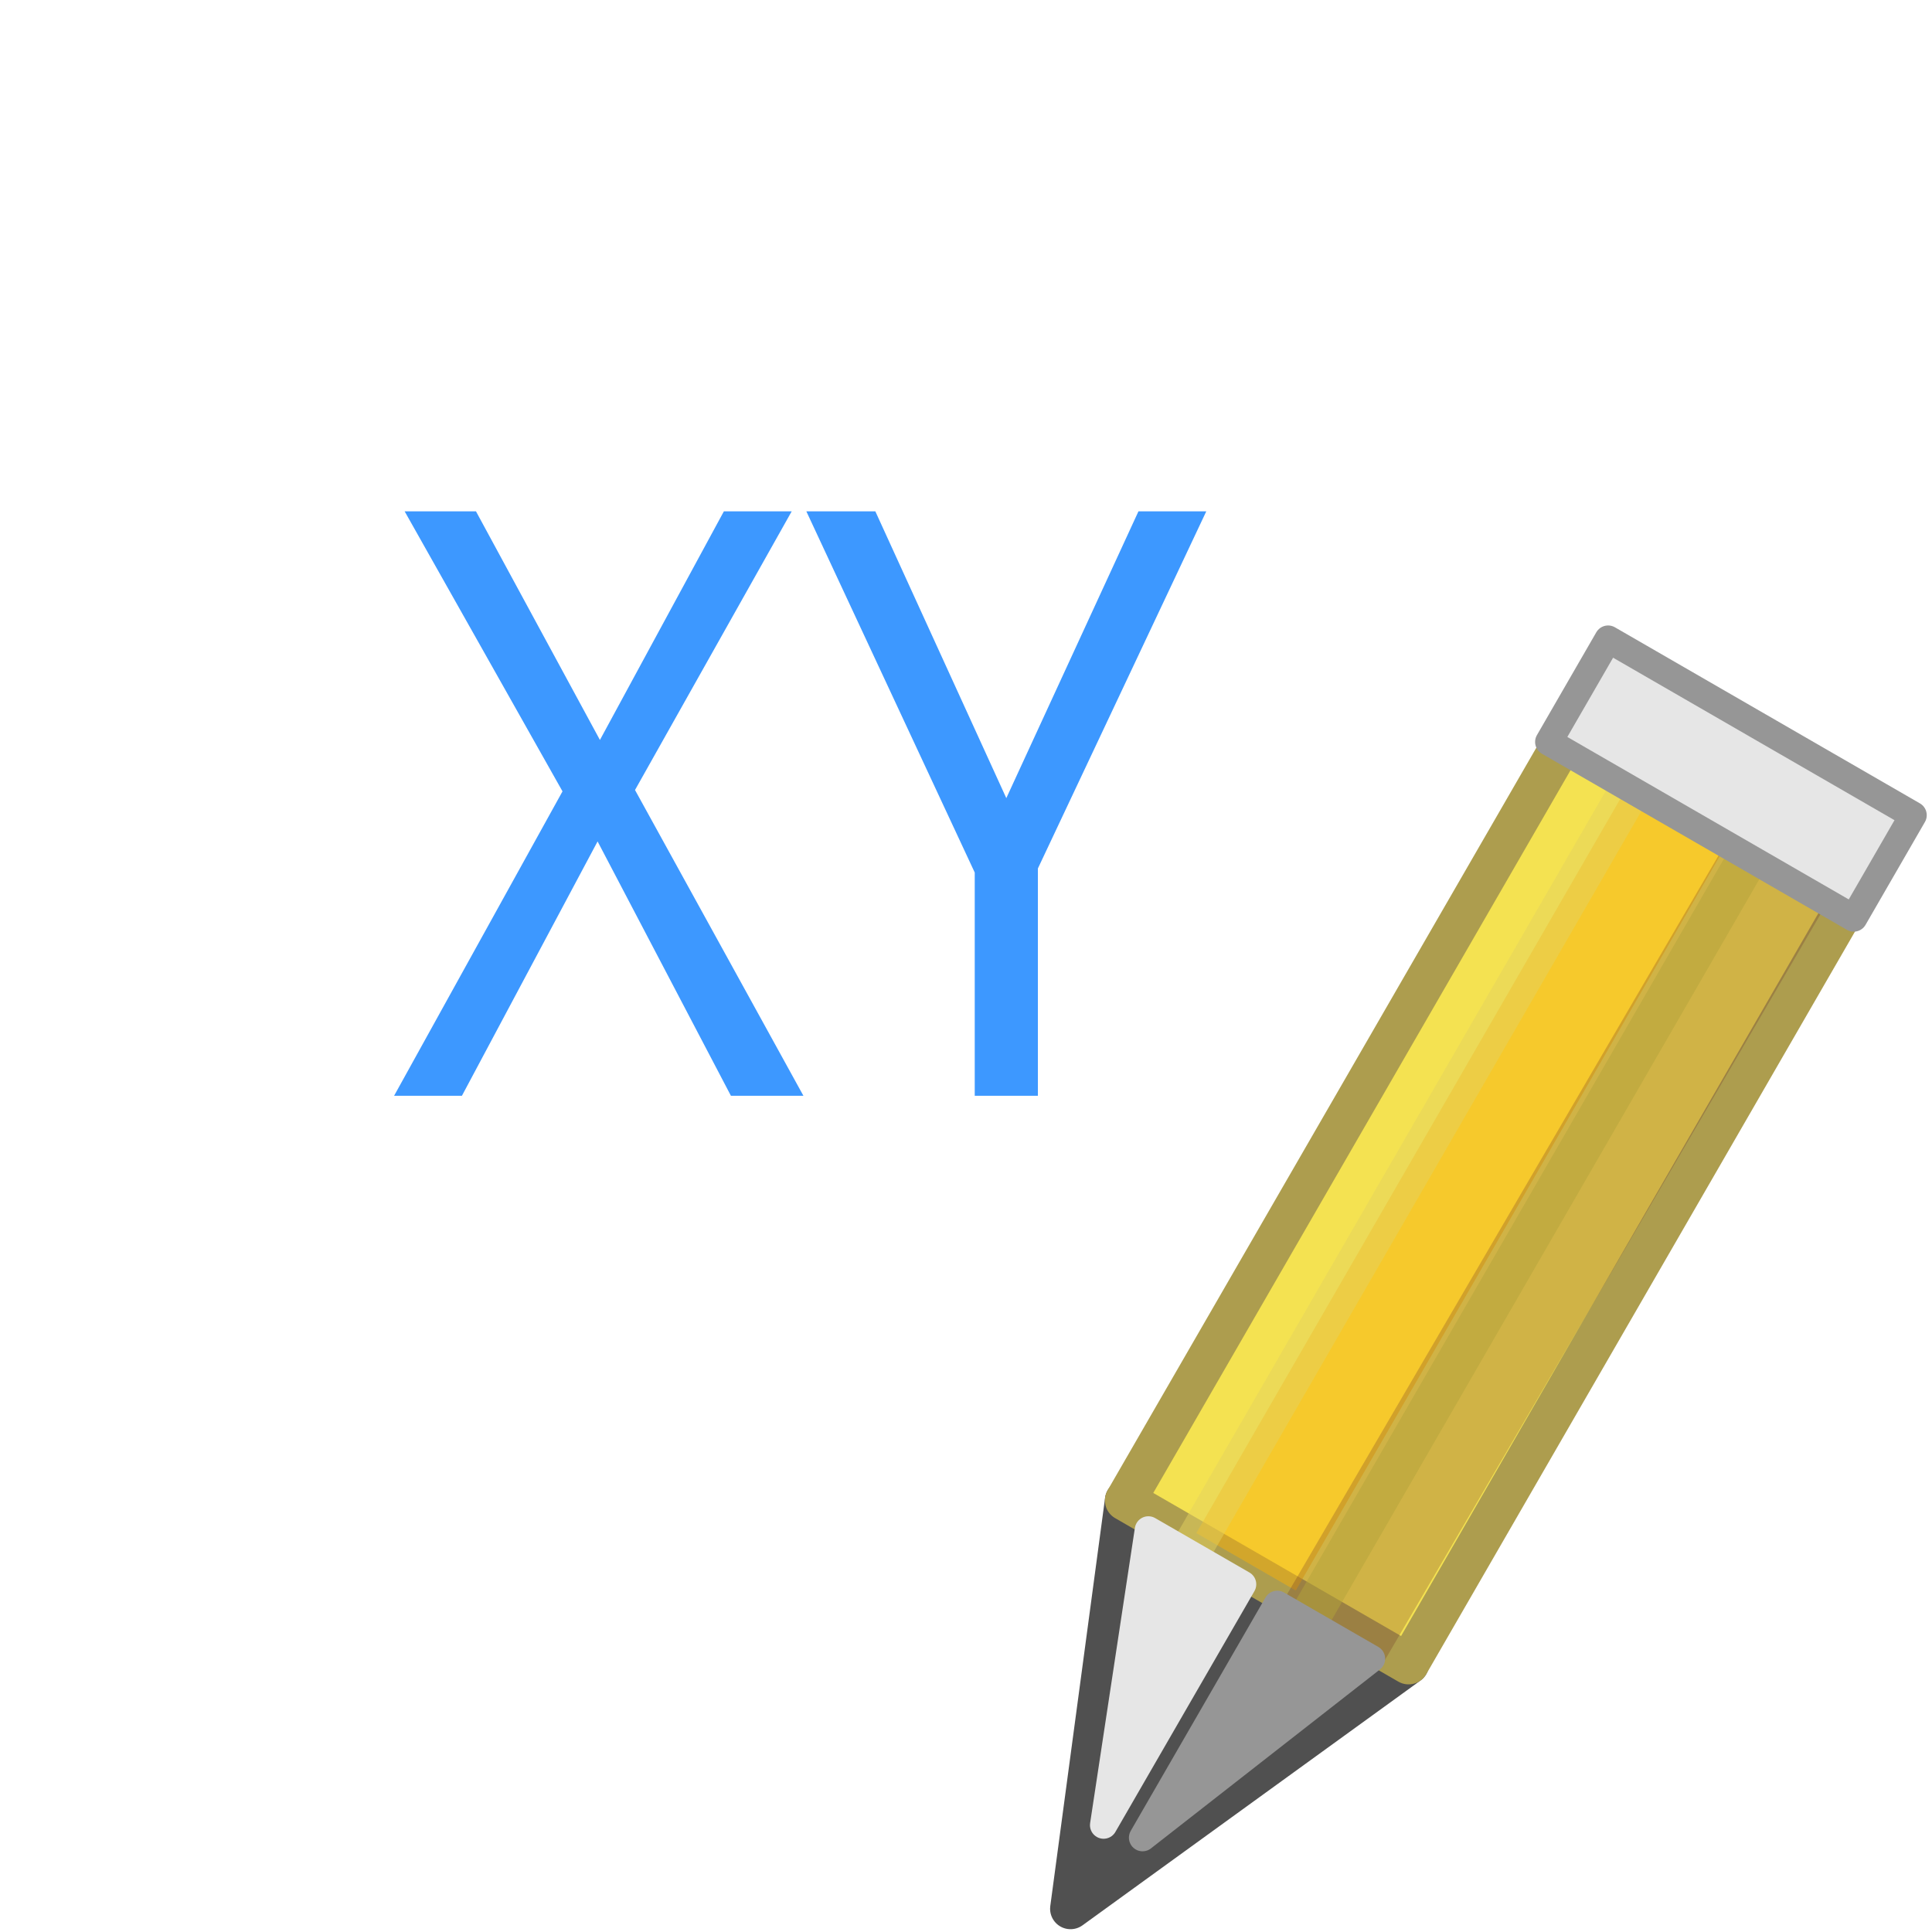
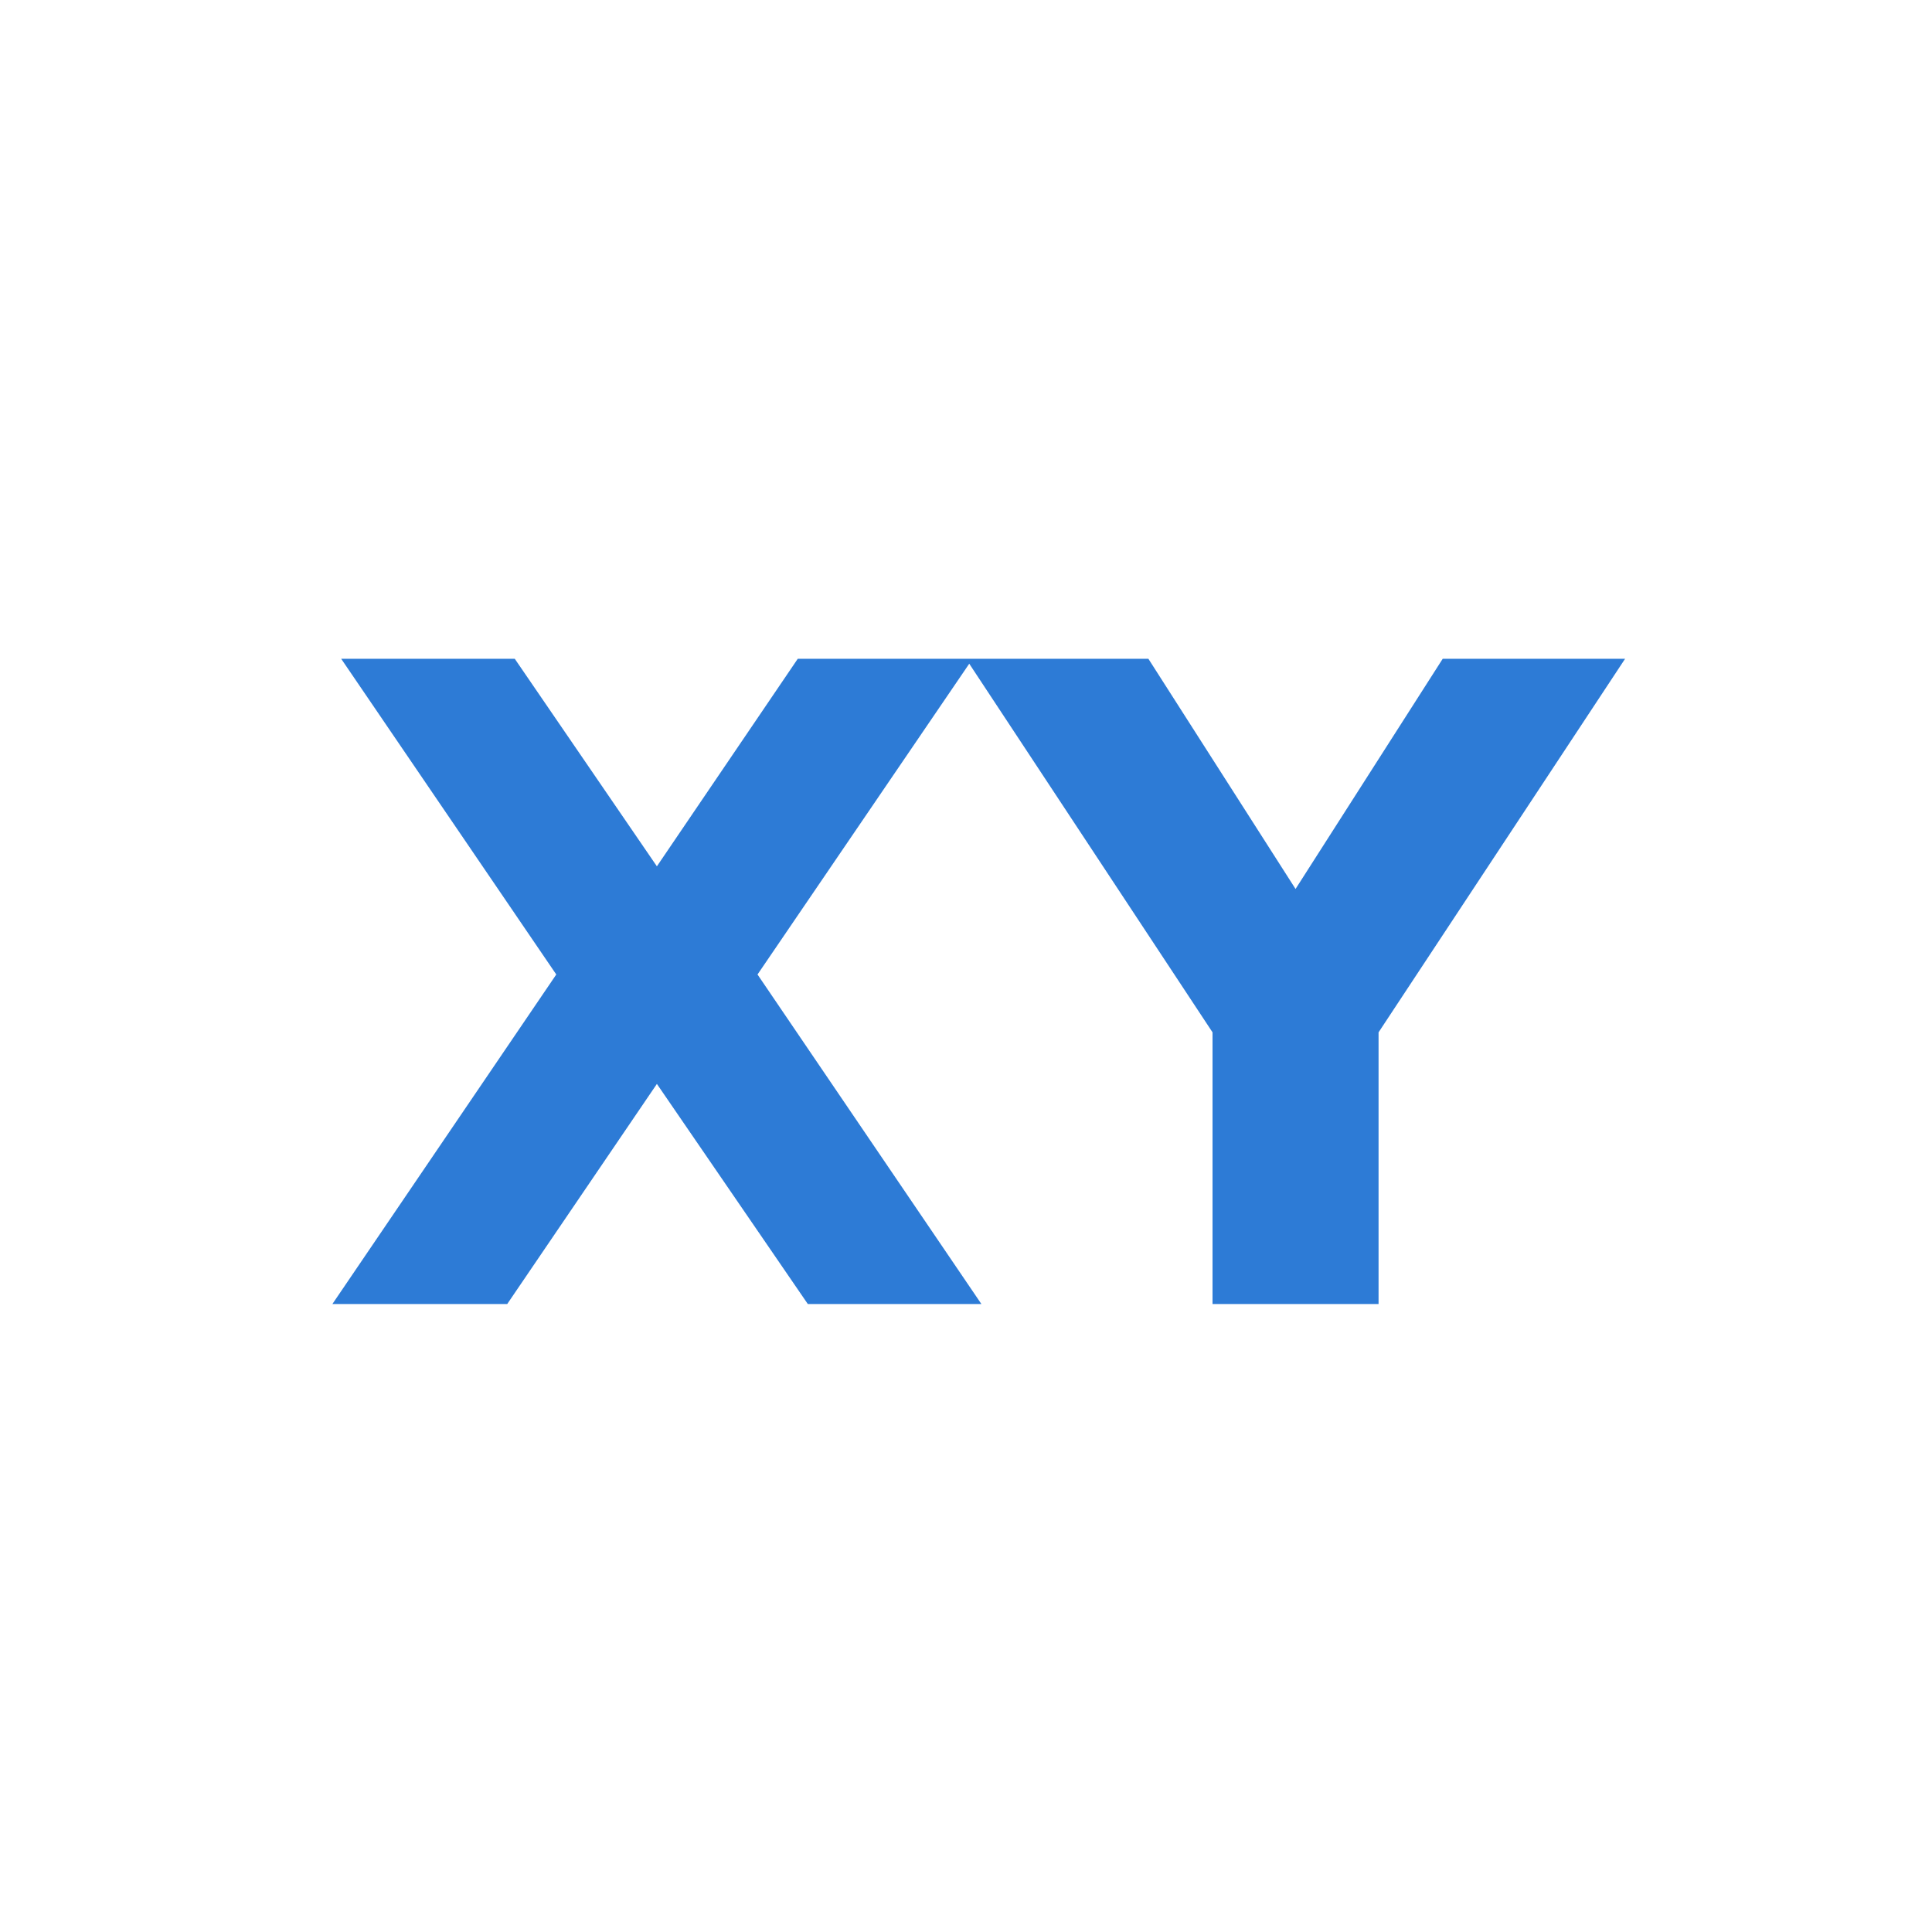
- <svg xmlns="http://www.w3.org/2000/svg" xmlns:xlink="http://www.w3.org/1999/xlink" width="24" height="24" id="svg2" version="1.1">
-   <defs id="defs4">
-     <linearGradient id="linearGradient3718">
-       <stop id="stop3720" offset="0" style="stop-color:#9a9c96;stop-opacity:1" />
-       <stop id="stop3722" offset="1" style="stop-color:#d8d9d7;stop-opacity:1" />
-     </linearGradient>
-     <linearGradient id="linearGradient3710">
-       <stop id="stop3712" offset="0" style="stop-color:#9a9c96;stop-opacity:1;" />
-       <stop id="stop3714" offset="1" style="stop-color:#eff0ef;stop-opacity:1;" />
-     </linearGradient>
-     <linearGradient id="linearGradient3696">
-       <stop style="stop-color:#ff0000;stop-opacity:1;" offset="0" id="stop3698" />
-       <stop id="stop3702" offset="0.5" style="stop-color:#ffffff;stop-opacity:1;" />
-       <stop style="stop-color:#ffffff;stop-opacity:1;" offset="1" id="stop3700" />
-     </linearGradient>
-     <linearGradient id="linearGradient3688">
-       <stop id="stop3690" offset="0" style="stop-color:#000000;stop-opacity:1;" />
-       <stop id="stop3692" offset="1" style="stop-color:#000000;stop-opacity:0;" />
-     </linearGradient>
-     <linearGradient id="linearGradient2937">
-       <stop id="stop2939" offset="0" style="stop-color:#ce5c00;stop-opacity:1;" />
-       <stop id="stop2941" offset="1" style="stop-color:#ce5c00;stop-opacity:0;" />
-     </linearGradient>
-     <linearGradient id="linearGradient7624">
-       <stop id="stop7626" offset="0" style="stop-color:#555753;stop-opacity:1;" />
-       <stop style="stop-color:#555753;stop-opacity:0.392;" offset="0.4" id="stop7634" />
-       <stop id="stop7640" offset="0.5" style="stop-color:#555753;stop-opacity:0;" />
-       <stop style="stop-color:#555753;stop-opacity:0.392;" offset="0.6" id="stop7632" />
-       <stop id="stop7628" offset="1" style="stop-color:#555753;stop-opacity:1;" />
-     </linearGradient>
-     <linearGradient id="linearGradient7614">
-       <stop id="stop7616" offset="0" style="stop-color:#d3d7cf;stop-opacity:1;" />
-       <stop style="stop-color:#d3d7cf;stop-opacity:0.387;" offset="0.4" id="stop7636" />
-       <stop id="stop7638" offset="0.5" style="stop-color:#d3d7cf;stop-opacity:0;" />
-       <stop style="stop-color:#d3d7cf;stop-opacity:0.392;" offset="0.6" id="stop7622" />
-       <stop id="stop7618" offset="1" style="stop-color:#d3d7cf;stop-opacity:1;" />
-     </linearGradient>
-     <linearGradient id="linearGradient2843">
-       <stop id="stop2845" offset="0" style="stop-color:#eeeeec;stop-opacity:1;" />
-       <stop id="stop2847" offset="1" style="stop-color:#c8c8c2;stop-opacity:1;" />
-     </linearGradient>
-     <linearGradient id="linearGradient2835">
-       <stop id="stop2837" offset="0" style="stop-color:#ccf2a6;stop-opacity:1;" />
-       <stop id="stop2839" offset="1" style="stop-color:#8ae234;stop-opacity:1;" />
-     </linearGradient>
-     <linearGradient gradientUnits="userSpaceOnUse" y2="22" x2="2" y1="17" x1="7" id="linearGradient2943" xlink:href="#linearGradient2937" />
-     <linearGradient gradientTransform="matrix(-1,0,0,-1,26,30)" y2="22" x2="2" y1="17" x1="7" gradientUnits="userSpaceOnUse" id="linearGradient2947" xlink:href="#linearGradient2937" />
-     <linearGradient gradientUnits="userSpaceOnUse" y2="30.5" x2="3.5" y1="30.5" x1="20.5" id="linearGradient3694" xlink:href="#linearGradient3696" />
-     <radialGradient gradientUnits="userSpaceOnUse" gradientTransform="matrix(1.90991,2.4623411e-8,-1.6458322e-8,0.6486486,-31.89748,7.035247)" r="13.875" fy="30.008" fx="11.727" cy="30.008" cx="11.727" id="radialGradient3716" xlink:href="#linearGradient3710" />
-     <linearGradient gradientTransform="translate(-21,3)" gradientUnits="userSpaceOnUse" y2="14.5" x2="11.5" y1="23.5" x1="11.5" id="linearGradient3724" xlink:href="#linearGradient3718" />
-     <linearGradient xlink:href="#linearGradient4691" id="linearGradient4697" x1="10" y1="9" x2="4" y2="5" gradientUnits="userSpaceOnUse" />
-     <linearGradient id="linearGradient4691">
-       <stop style="stop-color:#8cbe8c;stop-opacity:1;" offset="0" id="stop4693" />
-       <stop style="stop-color:#a1daa1;stop-opacity:1;" offset="1" id="stop4695" />
-     </linearGradient>
-     <linearGradient xlink:href="#linearGradient4137" id="linearGradient4143" x1="23" y1="15" x2="23" y2="21" gradientUnits="userSpaceOnUse" />
-     <linearGradient id="linearGradient4137">
-       <stop style="stop-color:#555753;stop-opacity:1;" offset="0" id="stop4139" />
-       <stop style="stop-color:#555753;stop-opacity:0;" offset="1" id="stop4141" />
-     </linearGradient>
-     <filter id="filter5464" color-interpolation-filters="sRGB">
-       <feColorMatrix in="SourceGraphic" values="0.252" type="saturate" id="feColorMatrix5468" />
-     </filter>
-   </defs>
-   <g id="layer1" transform="translate(0,-1028.362)">
-     <g style="display:inline" id="g4393" transform="matrix(0.6770533,0,0,0.6770533,8.208608,1036.105)">
-       <g transform="translate(0,-8)" style="display:inline" id="layer4">
-         <g id="g4839" transform="rotate(29.99999,-3.007954,21.85846)" style="display:inline;enable-background:new">
-           <path id="path4701" d="m 8.096,18.028 h 6 l -3.125,6.991 z" style="display:inline;overflow:visible;visibility:visible;fill:#505050;fill-opacity:1;fill-rule:nonzero;stroke:#505050;stroke-width:0.75;stroke-linecap:round;stroke-linejoin:round;stroke-miterlimit:4;stroke-dasharray:none;stroke-dashoffset:0.5;stroke-opacity:1;marker:none;enable-background:accumulate" />
-           <path id="path4699" d="m 8.096,1.028 6,-1e-6 10e-7,17 H 8.096 l -8e-7,-7.441 -4e-7,-3.244 -10e-8,-1.067 -6e-7,-5.248" style="display:inline;overflow:visible;visibility:visible;fill:#f4e251;fill-opacity:1;fill-rule:nonzero;stroke:#ad9d4e;stroke-width:0.75;stroke-linecap:round;stroke-linejoin:round;stroke-miterlimit:4;stroke-dasharray:none;stroke-dashoffset:0.5;stroke-opacity:1;marker:none;enable-background:accumulate" />
-           <path id="path2893" d="m 10.577,2.101 1e-6,15.795" style="display:inline;overflow:visible;visibility:visible;opacity:0.5;fill:none;stroke:#f8b008;stroke-width:2.106;stroke-linecap:butt;stroke-linejoin:round;stroke-miterlimit:4;stroke-dasharray:none;stroke-dashoffset:0.5;stroke-opacity:1;marker:none;enable-background:accumulate" />
-           <path id="path2895" d="M 12.686,2.055 12.605,18.204" style="display:inline;overflow:visible;visibility:visible;opacity:0.25;fill:#000000;fill-opacity:0.588;fill-rule:nonzero;stroke:#632923;stroke-width:2.159;stroke-linecap:butt;stroke-linejoin:round;stroke-miterlimit:4;stroke-dasharray:none;stroke-dashoffset:0.5;stroke-opacity:1;marker:none;enable-background:accumulate" />
-           <path id="path4759" d="m 12.096,2.028 10e-7,16" style="display:inline;overflow:visible;visibility:visible;opacity:0.5;fill:#fc894f;fill-opacity:1;fill-rule:nonzero;stroke:#b3a339;stroke-width:0.75;stroke-linecap:round;stroke-linejoin:round;stroke-miterlimit:4;stroke-dasharray:none;stroke-dashoffset:0.5;stroke-opacity:1;marker:none;enable-background:accumulate" />
-           <path style="display:inline;overflow:visible;visibility:visible;fill:#969696;fill-opacity:1;fill-rule:nonzero;stroke:#969696;stroke-width:0.5;stroke-linecap:square;stroke-linejoin:round;stroke-miterlimit:4;stroke-dasharray:none;stroke-dashoffset:0.5;stroke-opacity:1;marker:none;enable-background:accumulate" d="m 11.463,23.229 1.997,-4.944 -1.997,-10e-7 z" id="path4746" />
-           <path style="display:inline;overflow:visible;visibility:visible;opacity:0.5;fill:#db562d;fill-opacity:1;fill-rule:nonzero;stroke:#e3d25d;stroke-width:0.75;stroke-linecap:round;stroke-linejoin:round;stroke-miterlimit:4;stroke-dasharray:none;stroke-dashoffset:0.5;stroke-opacity:1;marker:none;enable-background:accumulate" d="m 9.596,2.028 1.5e-6,16" id="path4781" />
-           <rect y="-0.087" x="7.865" height="2.179" width="6.462" id="rect4748" style="display:inline;overflow:visible;visibility:visible;fill:#e6e6e6;fill-opacity:1;fill-rule:nonzero;stroke:#969696;stroke-width:0.5;stroke-linecap:round;stroke-linejoin:round;stroke-miterlimit:4;stroke-dasharray:none;stroke-dashoffset:0.5;stroke-opacity:1;marker:none;enable-background:accumulate" />
-           <path id="path4529" d="M 10.729,23.387 8.732,18.285 h 1.997 z" style="display:inline;overflow:visible;visibility:visible;fill:#e6e6e6;fill-opacity:1;fill-rule:nonzero;stroke:#e6e6e6;stroke-width:0.5;stroke-linecap:square;stroke-linejoin:round;stroke-miterlimit:4;stroke-dasharray:none;stroke-dashoffset:0.5;stroke-opacity:1;marker:none;enable-background:accumulate" />
-         </g>
-       </g>
-     </g>
-     <text xml:space="preserve" style="font-style:normal;font-weight:normal;line-height:0%;font-family:sans-serif;letter-spacing:0px;word-spacing:0px;fill:#3d98ff;fill-opacity:1;stroke:none;stroke-width:1px;stroke-linecap:butt;stroke-linejoin:miter;stroke-opacity:1" x="5.235" y="968.775" id="text4264" transform="scale(0.9297478,1.07556)">
-       <tspan id="tspan4266" x="5.235" y="968.775" style="font-size:9.453px;line-height:1.25">XY</tspan>
-     </text>
-   </g>
+ <svg xmlns="http://www.w3.org/2000/svg" width="24" height="24" viewBox="0 0 24 24" fill="none" stroke-linecap="round" stroke-linejoin="round">
+   <text x="12" y="16.2" text-anchor="middle" font-family="DejaVu Sans, Arial, sans-serif" font-weight="bold" font-size="11" fill="#2D7BD6" letter-spacing="-0.3">XY</text>
</svg>
